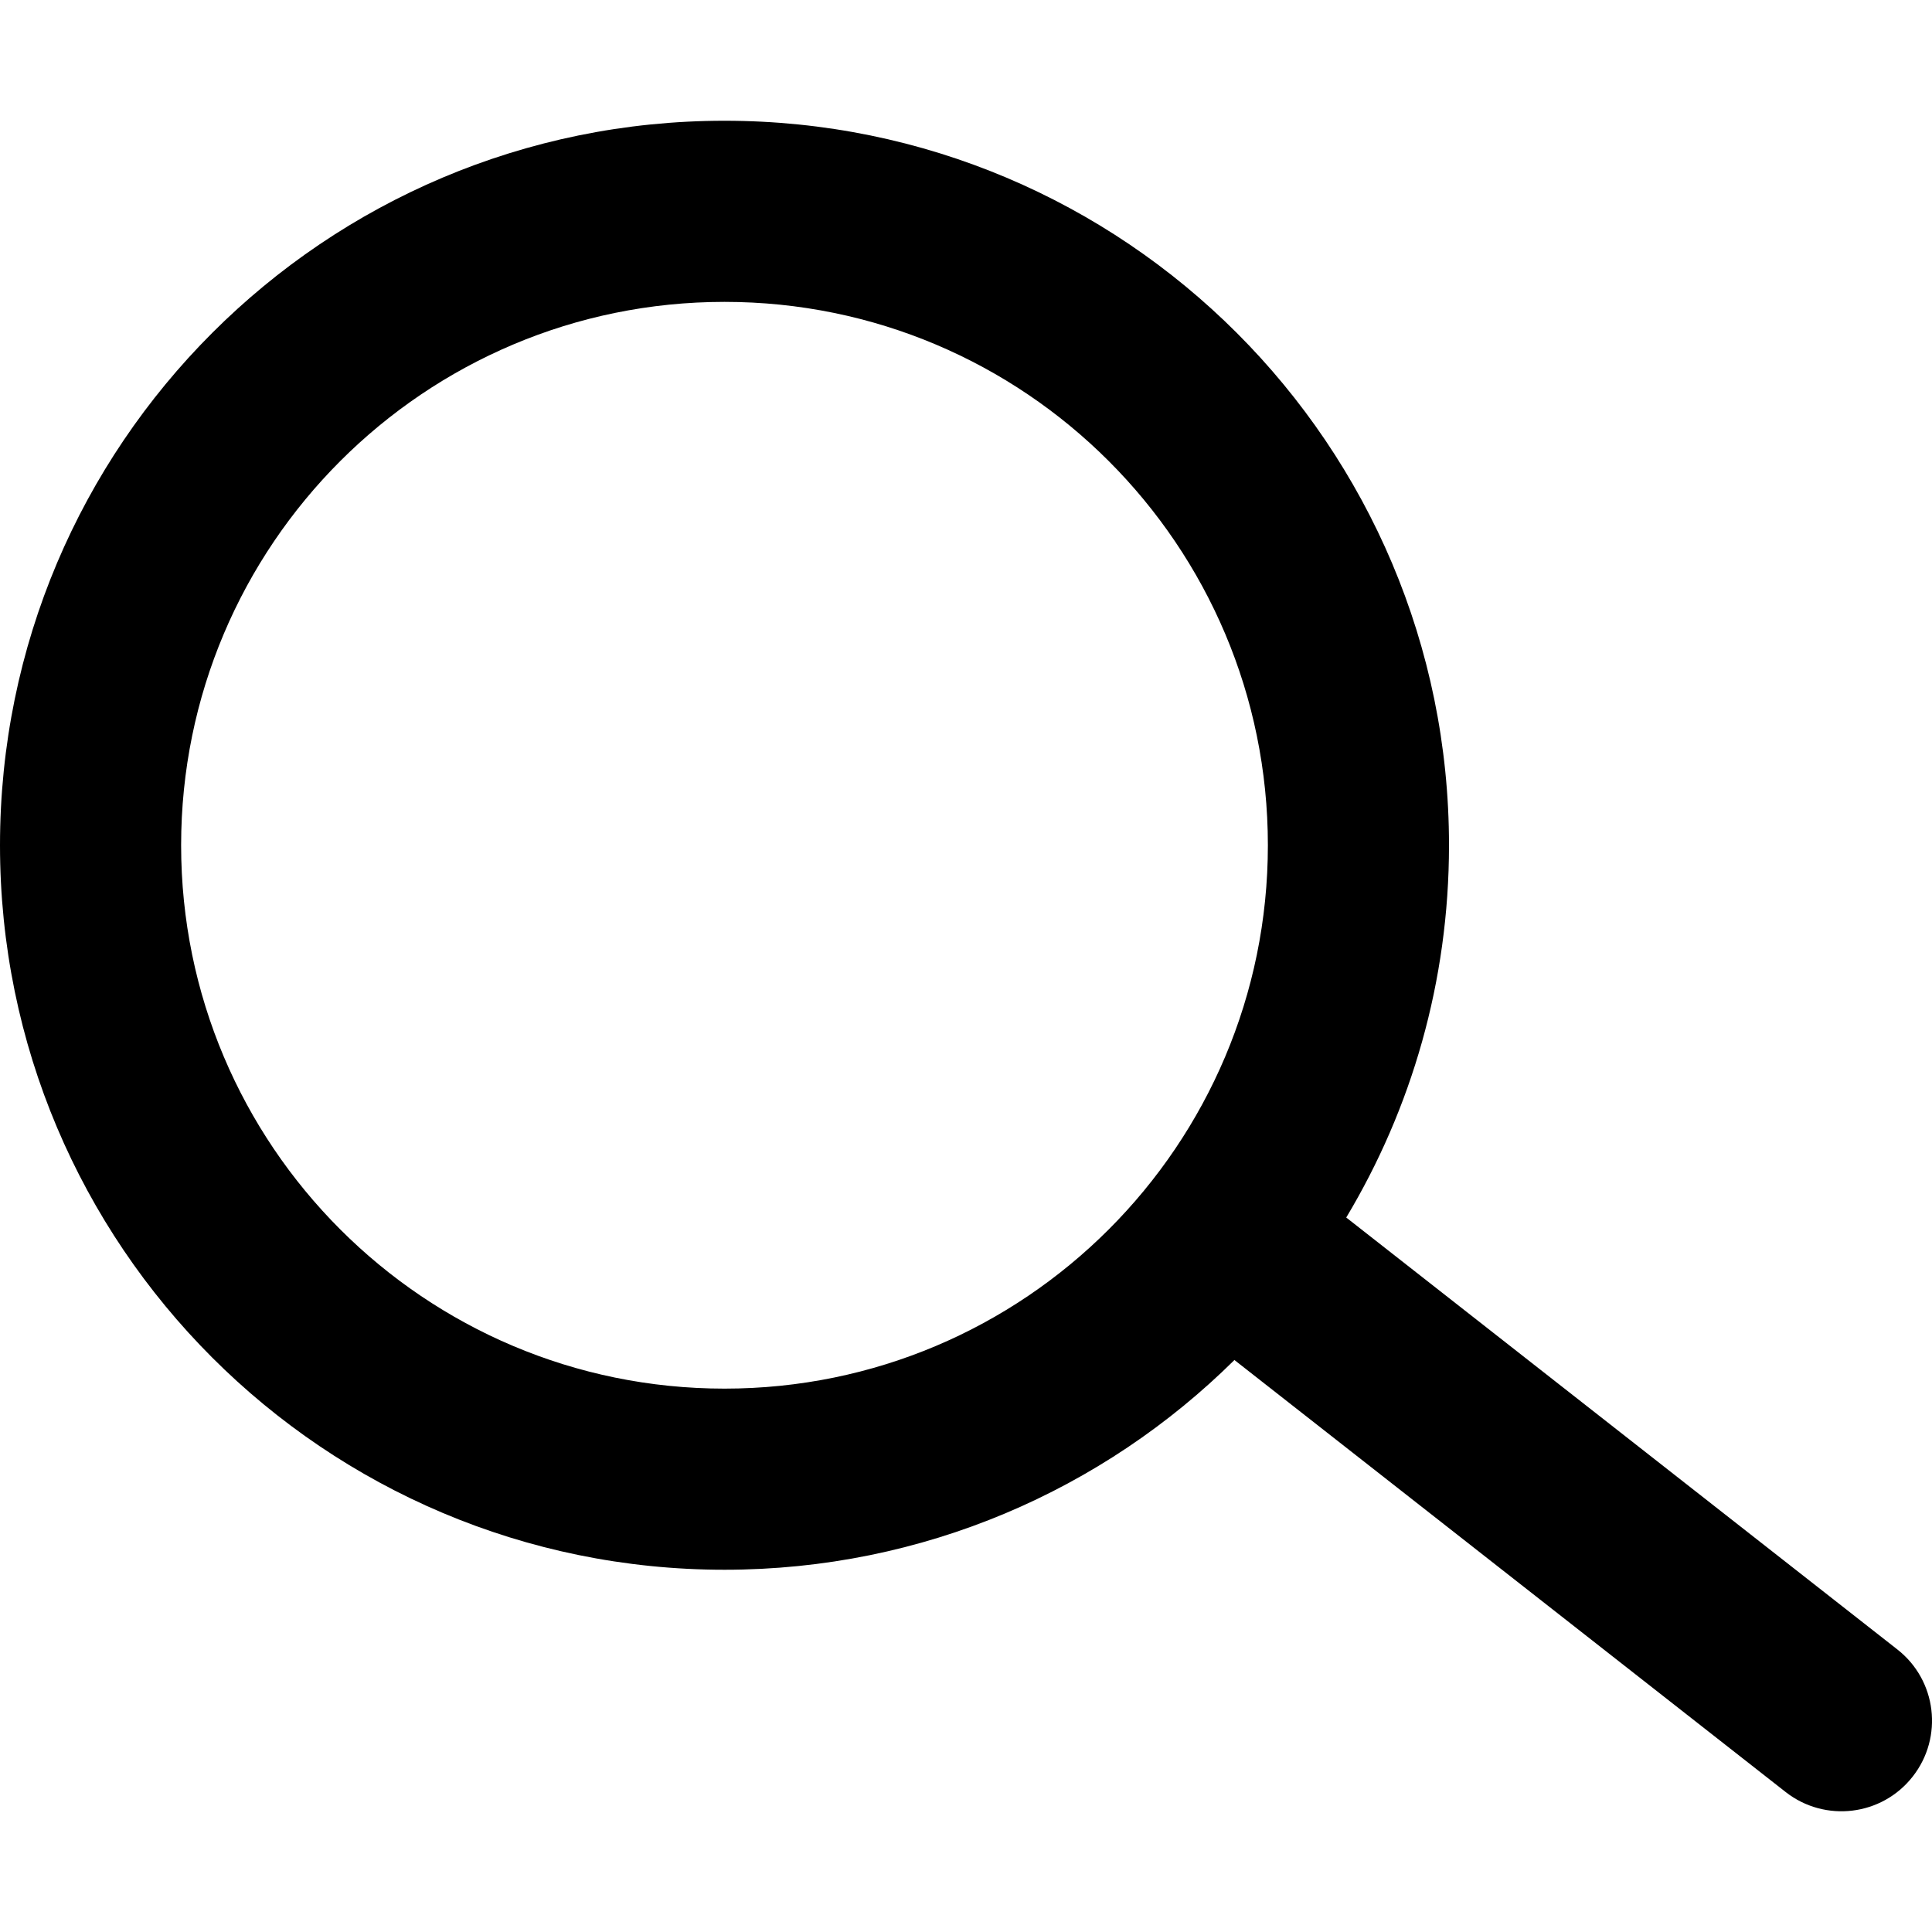
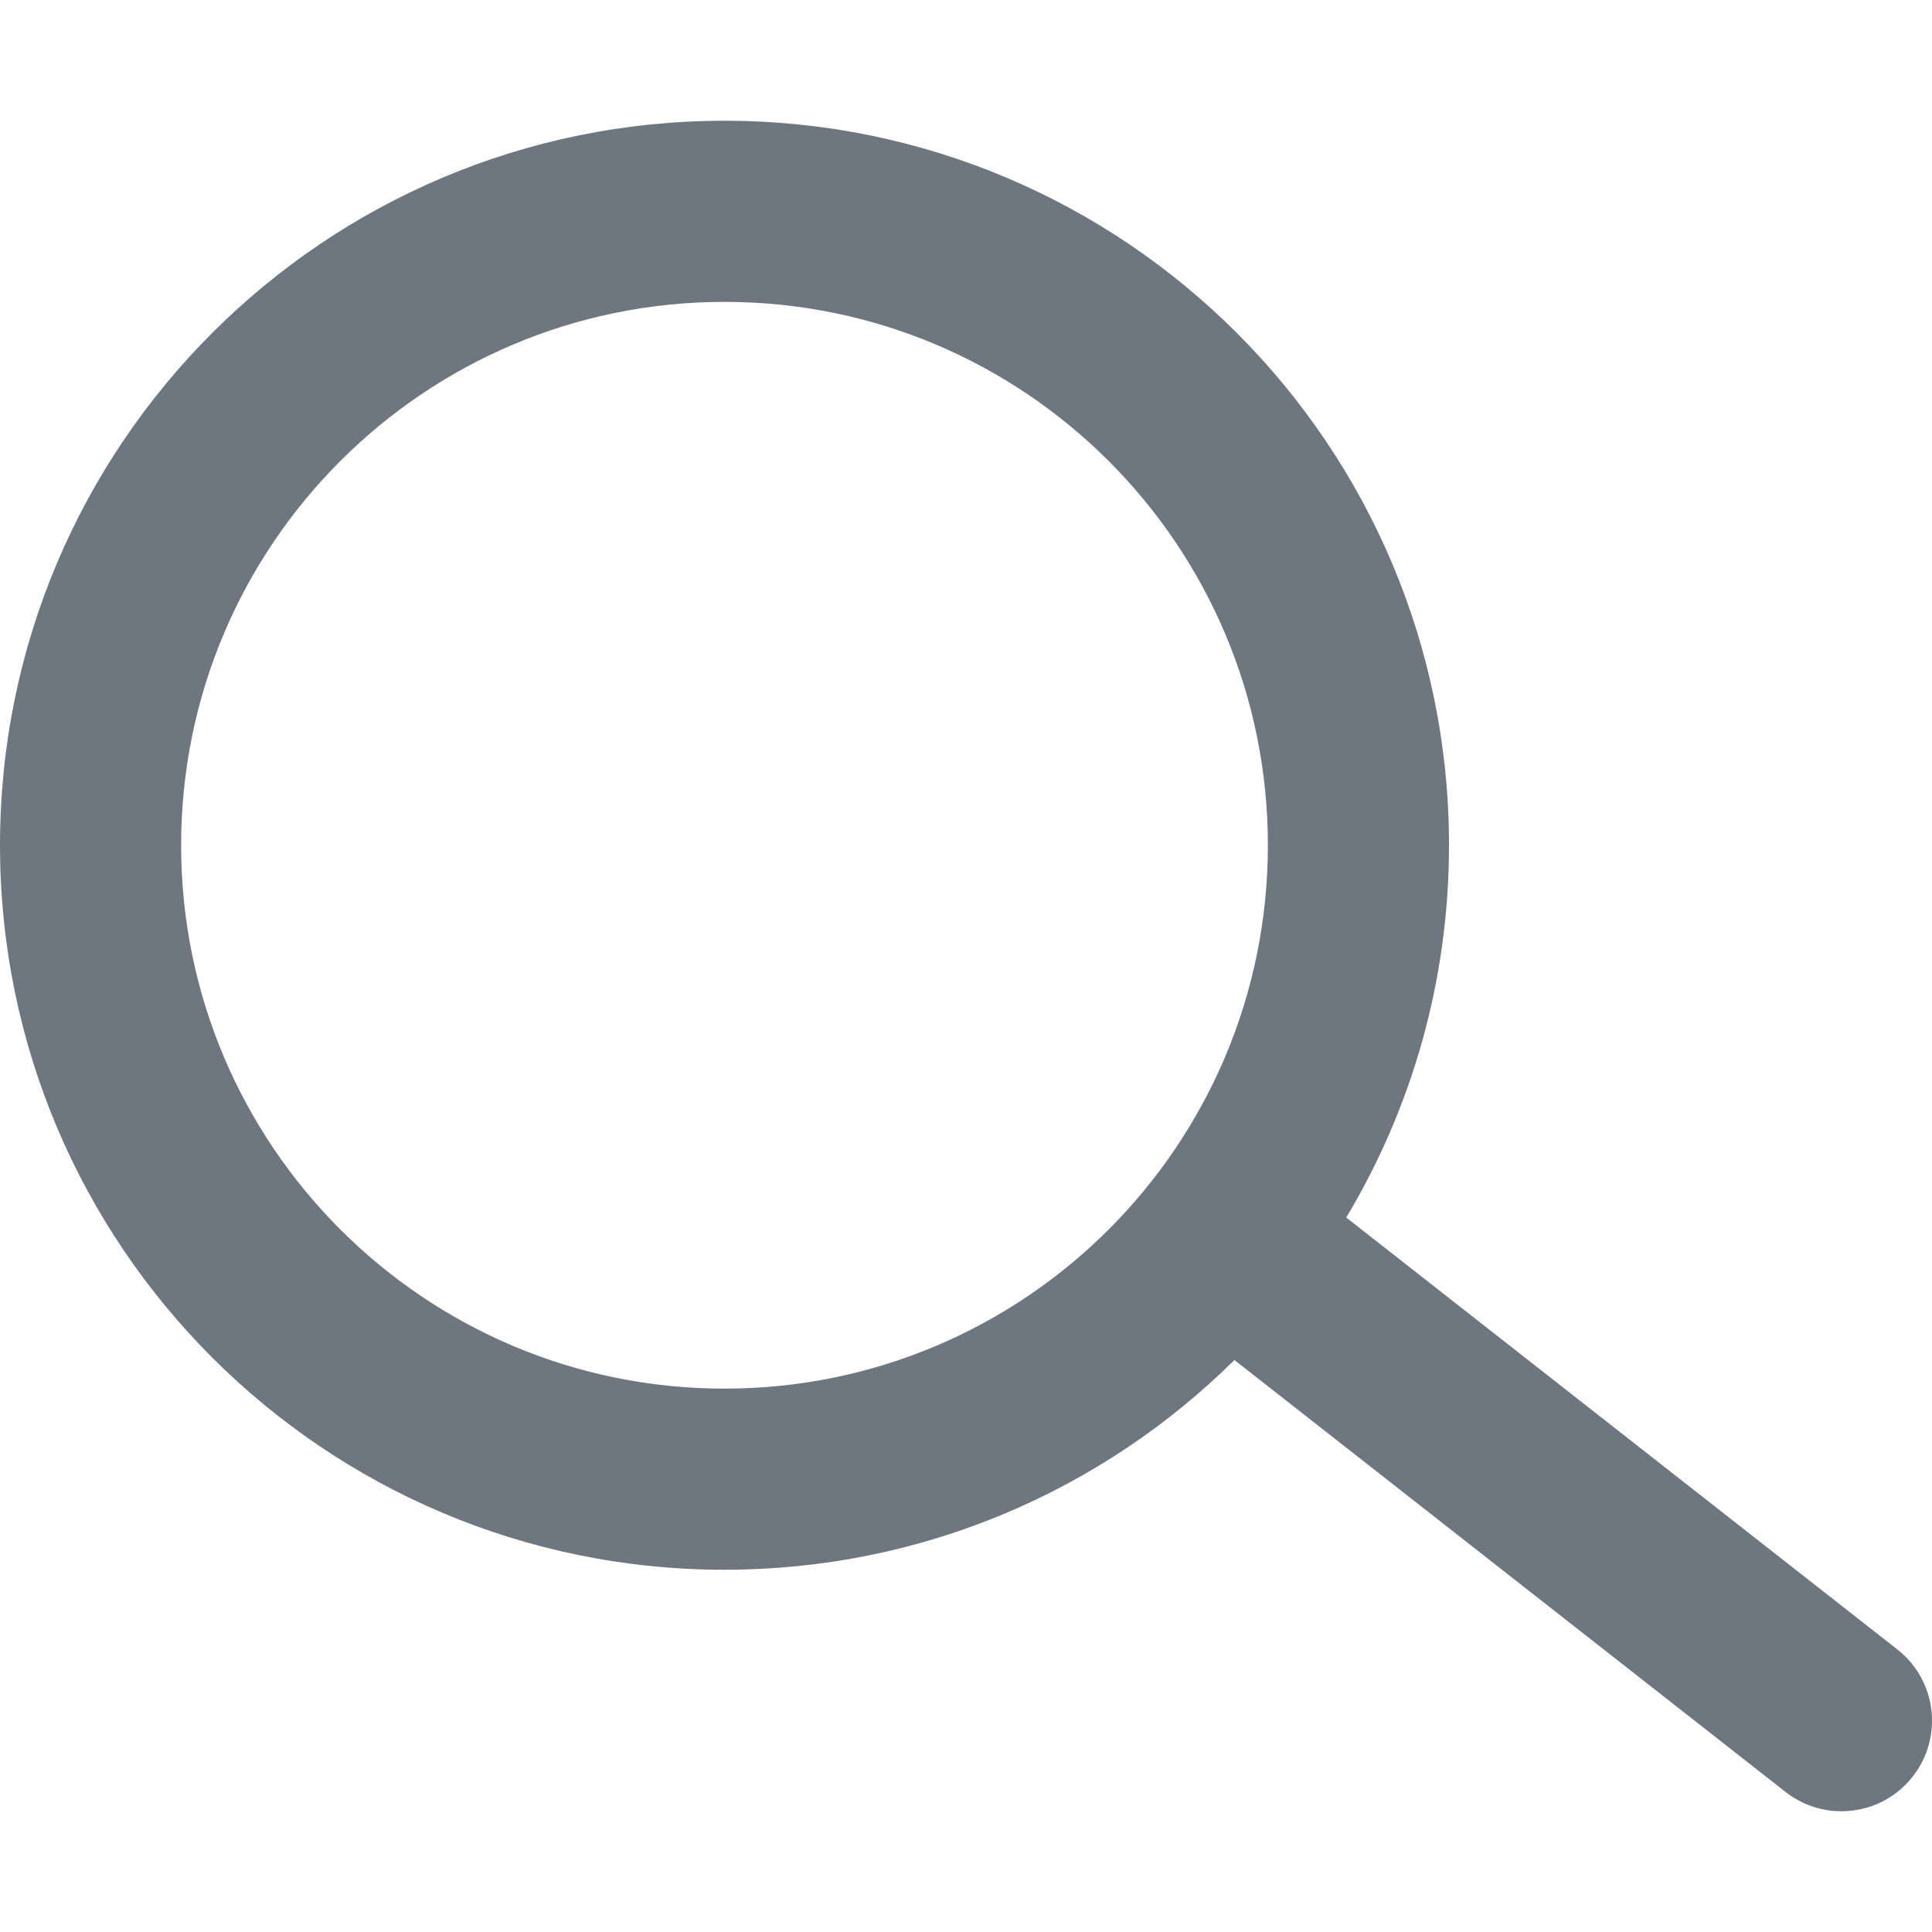
<svg xmlns="http://www.w3.org/2000/svg" width="16" height="16" viewBox="0 0 16 16" fill="none">
-   <path fill-rule="evenodd" clip-rule="evenodd" d="M6 1C2.686 1 0 3.686 0 7C0 10.314 2.686 13 6 13C7.647 13 9.138 12.337 10.223 11.263L14.787 14.84C15.113 15.096 15.585 15.039 15.84 14.713C16.096 14.387 16.039 13.915 15.713 13.66L11.149 10.083C11.689 9.182 12 8.127 12 7C12 3.686 9.314 1 6 1ZM1.5 7C1.5 4.515 3.515 2.5 6 2.5C8.485 2.5 10.5 4.515 10.5 7C10.5 9.485 8.485 11.5 6 11.5C3.515 11.5 1.5 9.485 1.5 7Z" fill="currentColor" />
+   <path fill-rule="evenodd" clip-rule="evenodd" d="M6 1C2.686 1 0 3.686 0 7C0 10.314 2.686 13 6 13C7.647 13 9.138 12.337 10.223 11.263L14.787 14.84C15.113 15.096 15.585 15.039 15.84 14.713C16.096 14.387 16.039 13.915 15.713 13.66L11.149 10.083C11.689 9.182 12 8.127 12 7C12 3.686 9.314 1 6 1ZM1.5 7C1.5 4.515 3.515 2.5 6 2.5C8.485 2.5 10.5 4.515 10.5 7C10.5 9.485 8.485 11.5 6 11.5C3.515 11.5 1.5 9.485 1.5 7Z" fill="#6e7780" />
</svg>
